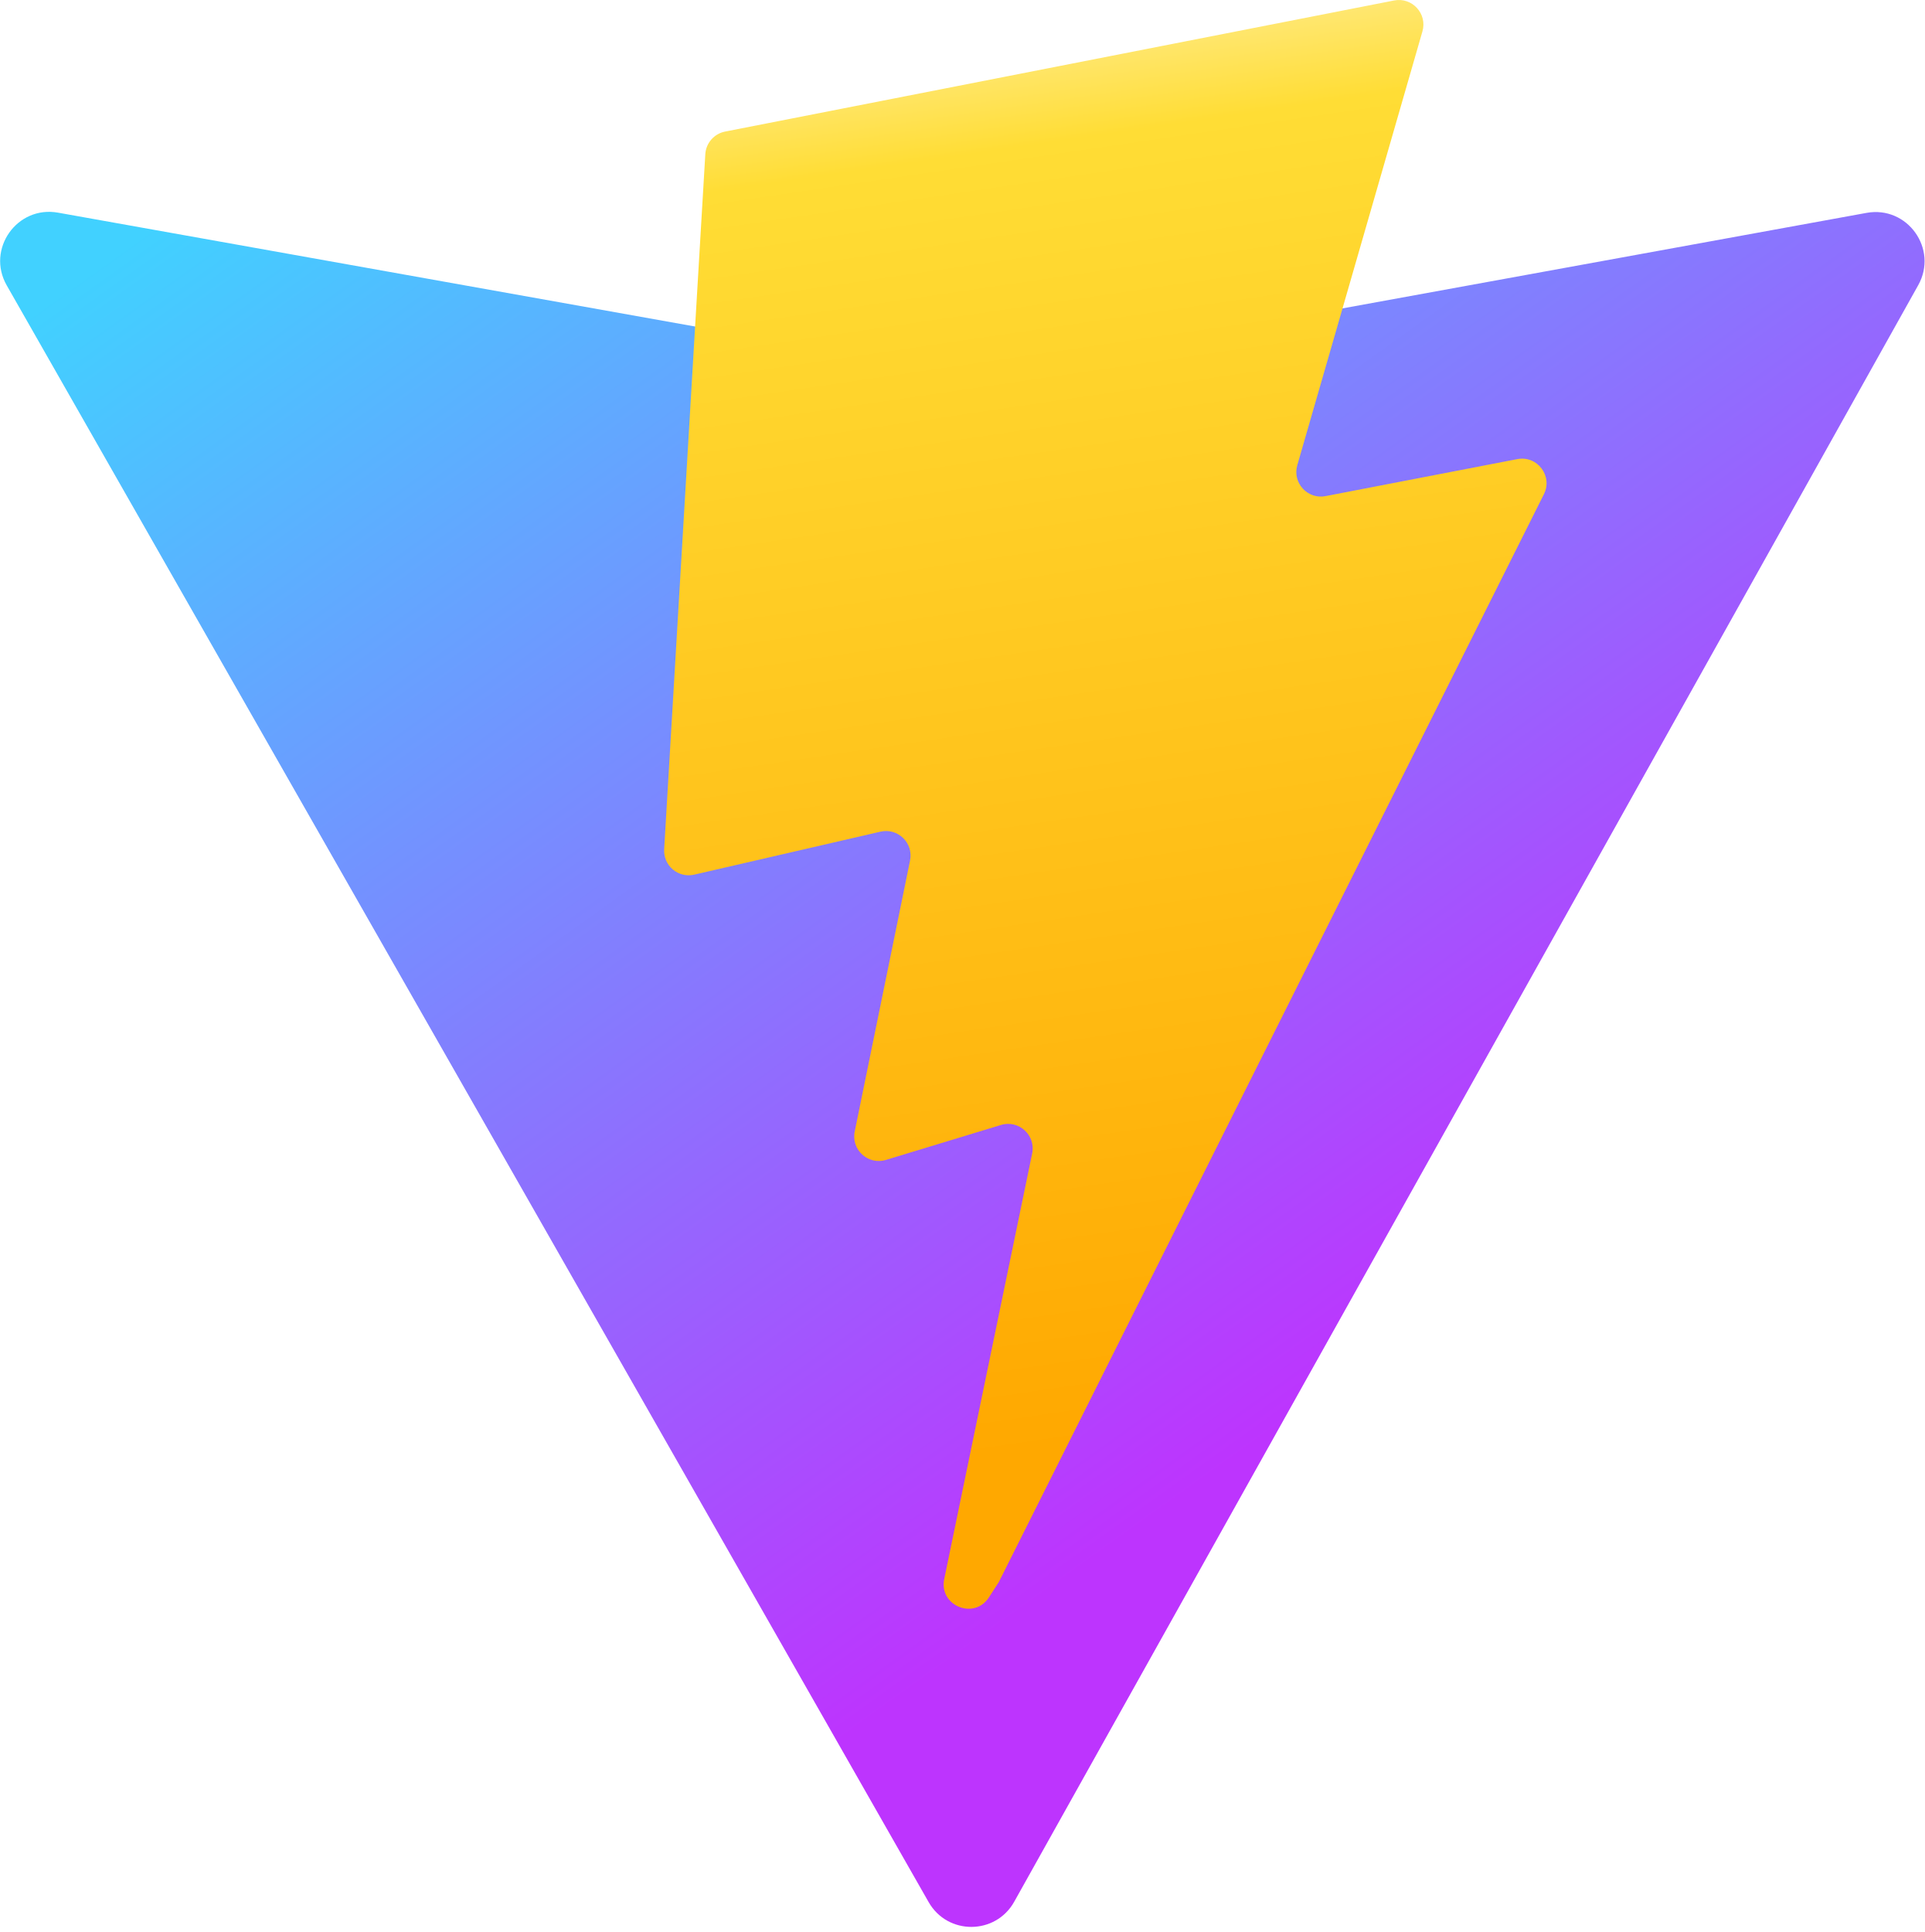
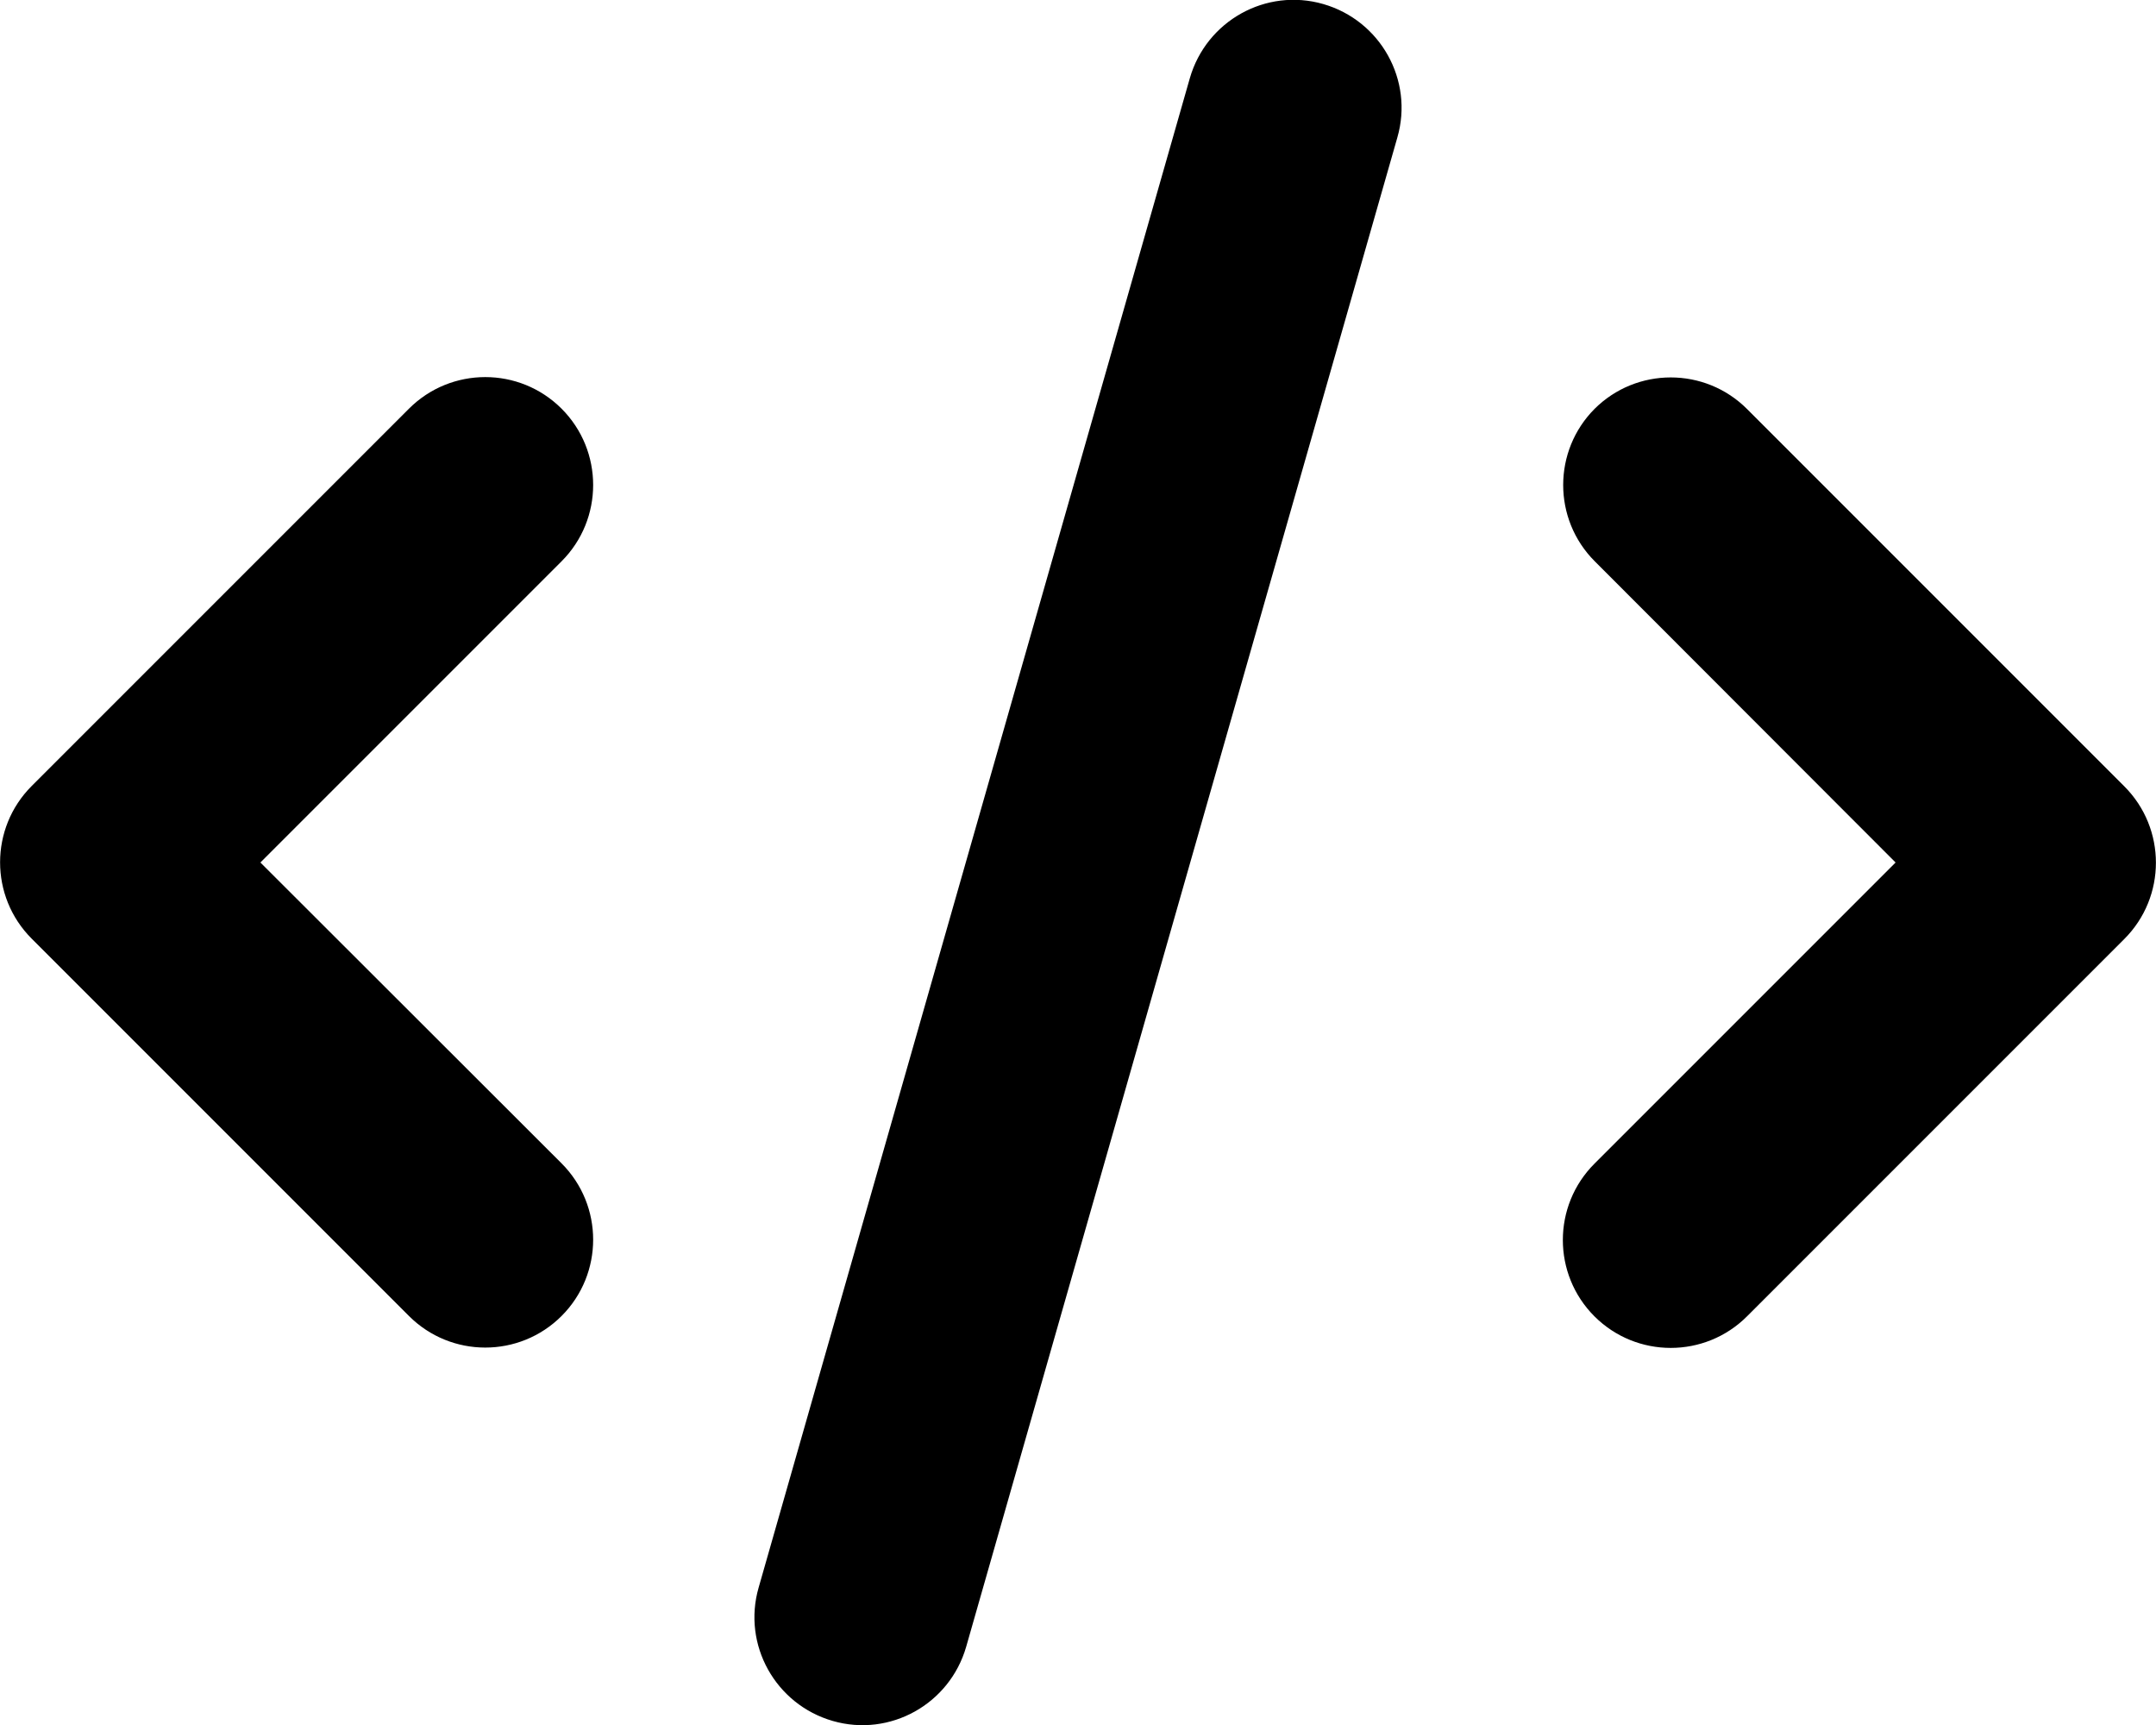
- <svg xmlns="http://www.w3.org/2000/svg" aria-hidden="true" role="img" class="iconify iconify--logos" width="31.88" height="32" preserveAspectRatio="xMidYMid meet" viewBox="0 0 256 257">
-   <defs>
-     <linearGradient id="IconifyId1813088fe1fbc01fb466" x1="-.828%" x2="57.636%" y1="7.652%" y2="78.411%">
-       <stop offset="0%" stop-color="#41D1FF" />
-       <stop offset="100%" stop-color="#BD34FE" />
-     </linearGradient>
-     <linearGradient id="IconifyId1813088fe1fbc01fb467" x1="43.376%" x2="50.316%" y1="2.242%" y2="89.03%">
-       <stop offset="0%" stop-color="#FFEA83" />
-       <stop offset="8.333%" stop-color="#FFDD35" />
-       <stop offset="100%" stop-color="#FFA800" />
-     </linearGradient>
-   </defs>
-   <path fill="url(#IconifyId1813088fe1fbc01fb466)" d="M255.153 37.938L134.897 252.976c-2.483 4.44-8.862 4.466-11.382.048L.875 37.958c-2.746-4.814 1.371-10.646 6.827-9.67l120.385 21.517a6.537 6.537 0 0 0 2.322-.004l117.867-21.483c5.438-.991 9.574 4.796 6.877 9.62Z" />
-   <path fill="url(#IconifyId1813088fe1fbc01fb467)" d="M185.432.063L96.44 17.501a3.268 3.268 0 0 0-2.634 3.014l-5.474 92.456a3.268 3.268 0 0 0 3.997 3.378l24.777-5.718c2.318-.535 4.413 1.507 3.936 3.838l-7.361 36.047c-.495 2.426 1.782 4.5 4.151 3.78l15.304-4.649c2.372-.72 4.652 1.36 4.15 3.788l-11.698 56.621c-.732 3.542 3.979 5.473 5.943 2.437l1.313-2.028l72.516-144.72c1.215-2.423-.88-5.186-3.54-4.672l-25.505 4.922c-2.396.462-4.435-1.77-3.759-4.114l16.646-57.705c.677-2.35-1.37-4.583-3.769-4.113Z" />
+ <svg xmlns="http://www.w3.org/2000/svg" height="1em" viewBox="0 0 640 512">
+   <path d="M392.8 1.2c-17-4.9-34.7 5-39.6 22l-128 448c-4.9 17 5 34.7 22 39.6s34.7-5 39.6-22l128-448c4.9-17-5-34.7-22-39.6zm80.6 120.1c-12.5 12.5-12.5 32.8 0 45.3L562.7 256l-89.4 89.4c-12.5 12.5-12.5 32.8 0 45.3s32.8 12.5 45.3 0l112-112c12.5-12.5 12.5-32.8 0-45.3l-112-112c-12.5-12.5-32.8-12.5-45.3 0zm-306.7 0c-12.5-12.5-32.8-12.5-45.3 0l-112 112c-12.5 12.5-12.5 32.8 0 45.3l112 112c12.5 12.5 32.8 12.5 45.3 0s12.5-32.8 0-45.3L77.3 256l89.4-89.4c12.5-12.5 12.5-32.8 0-45.3z" />
</svg>
